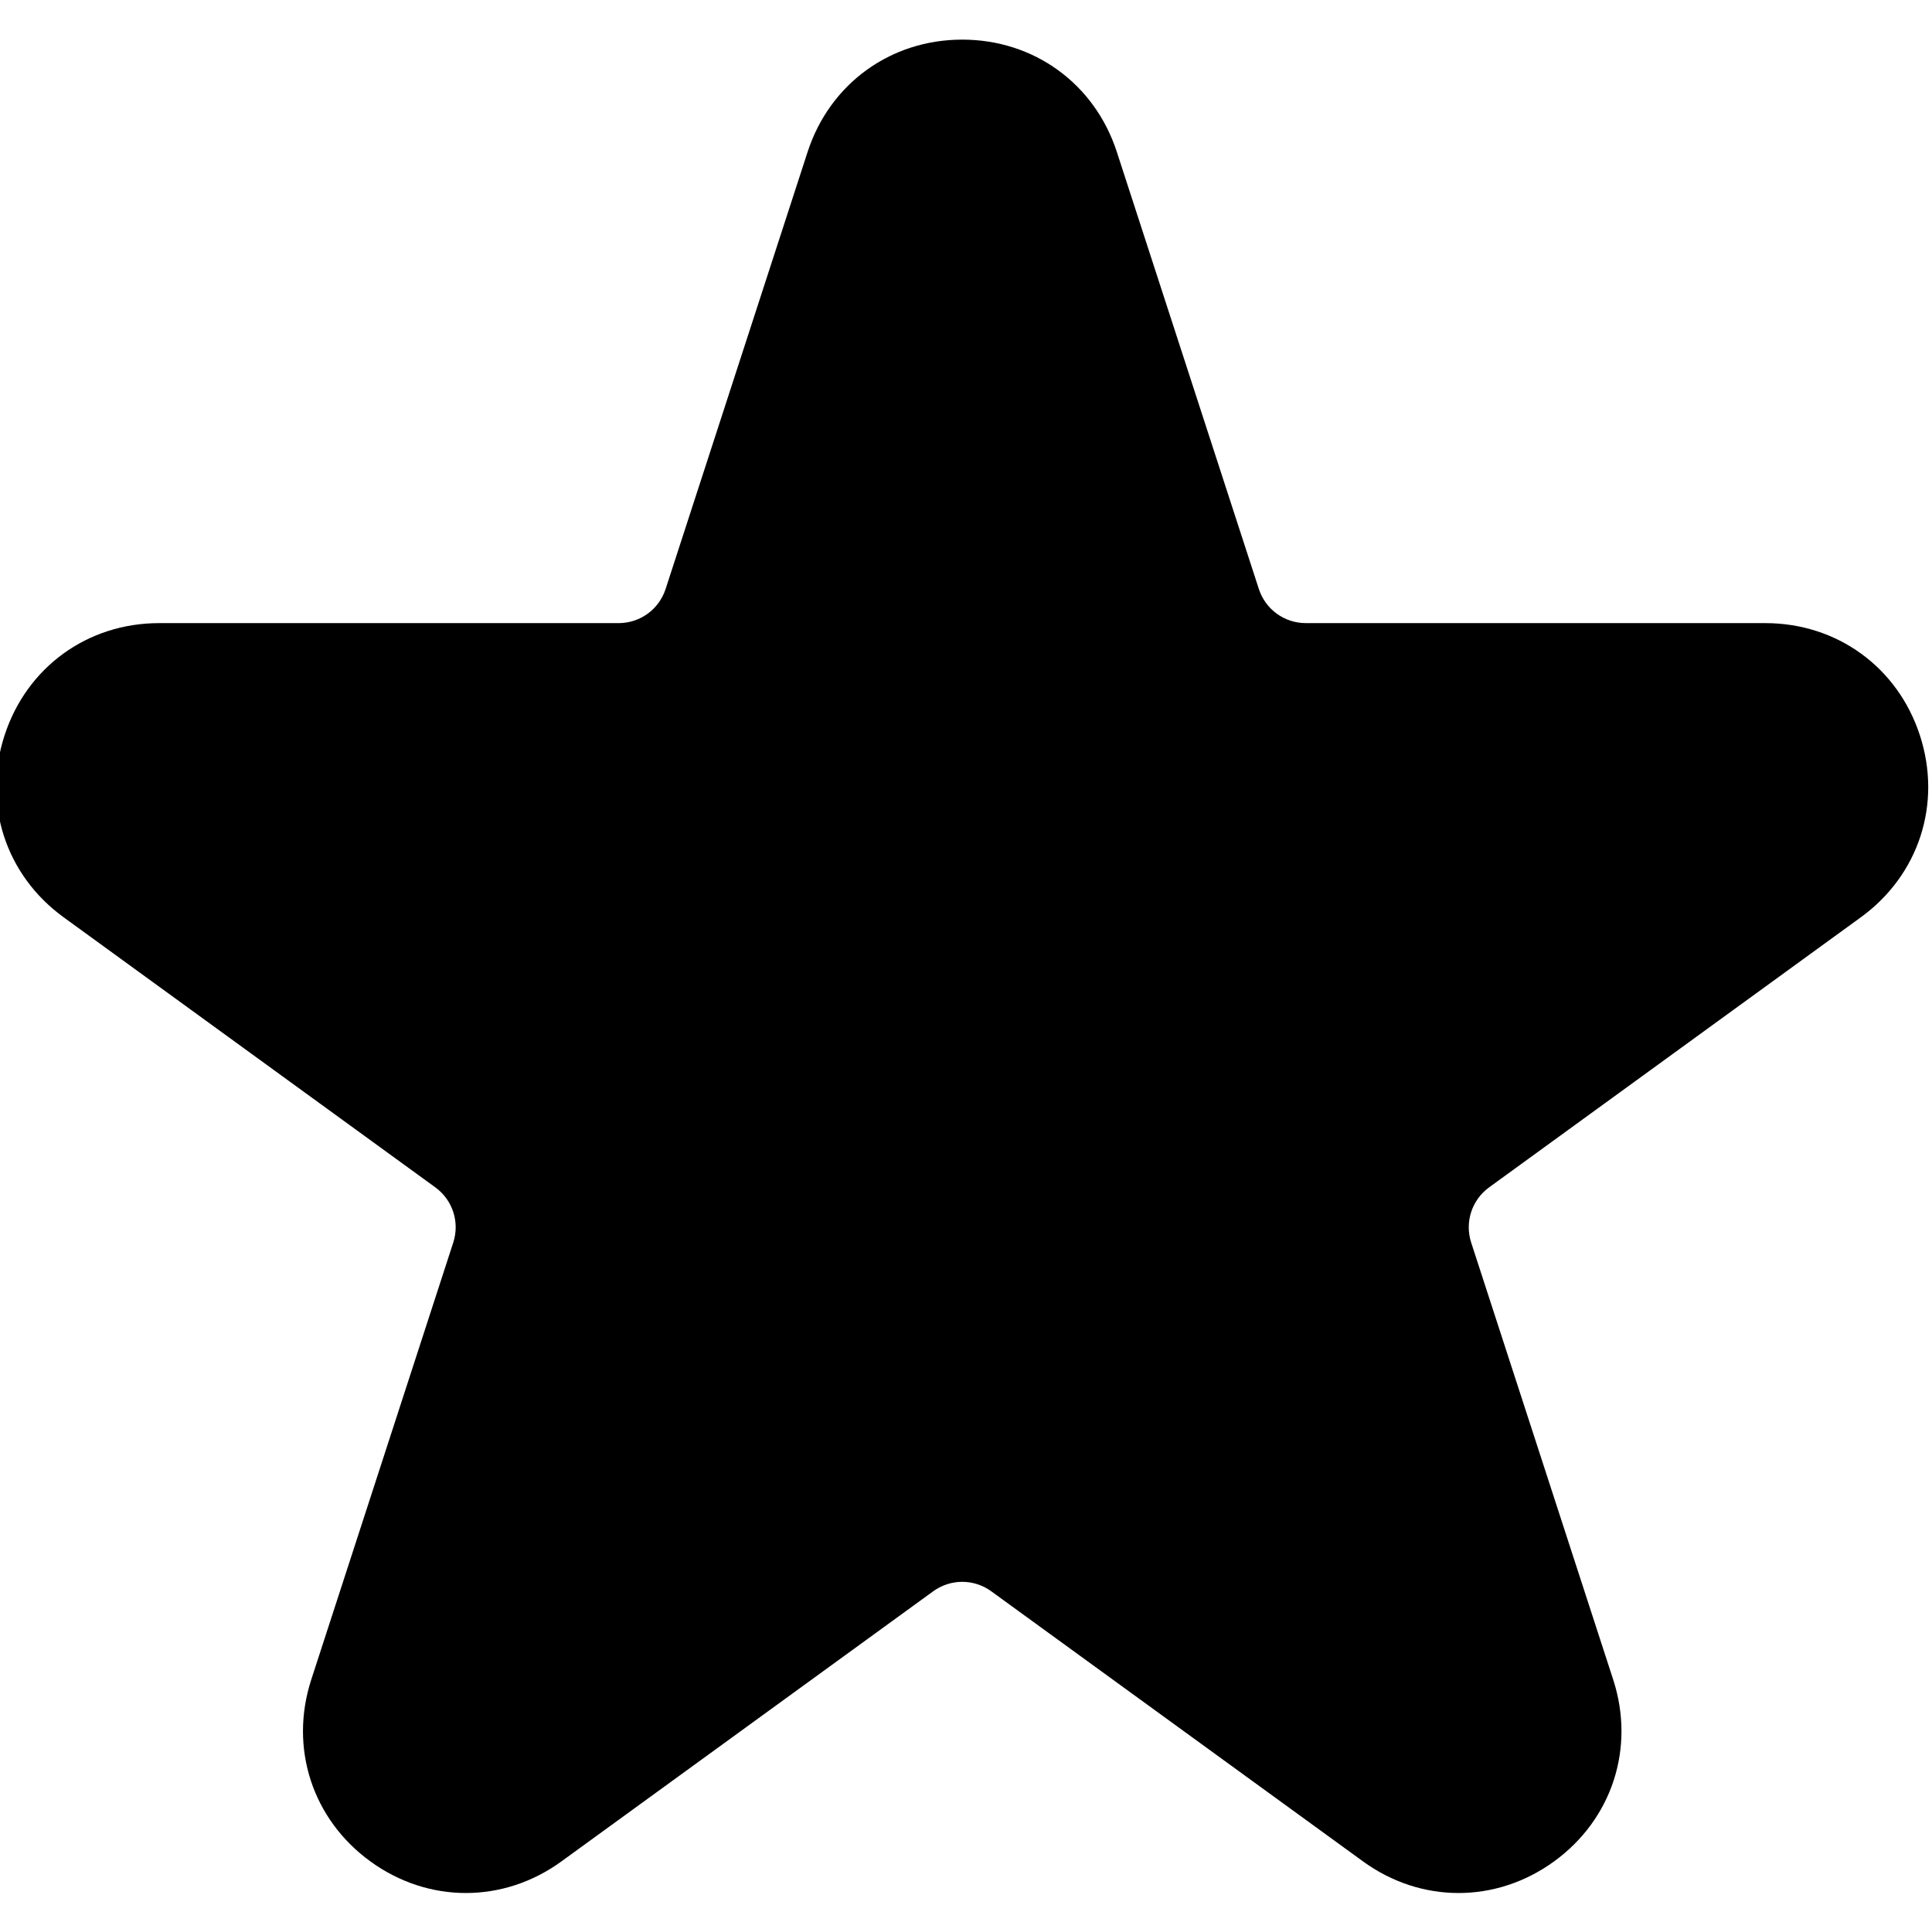
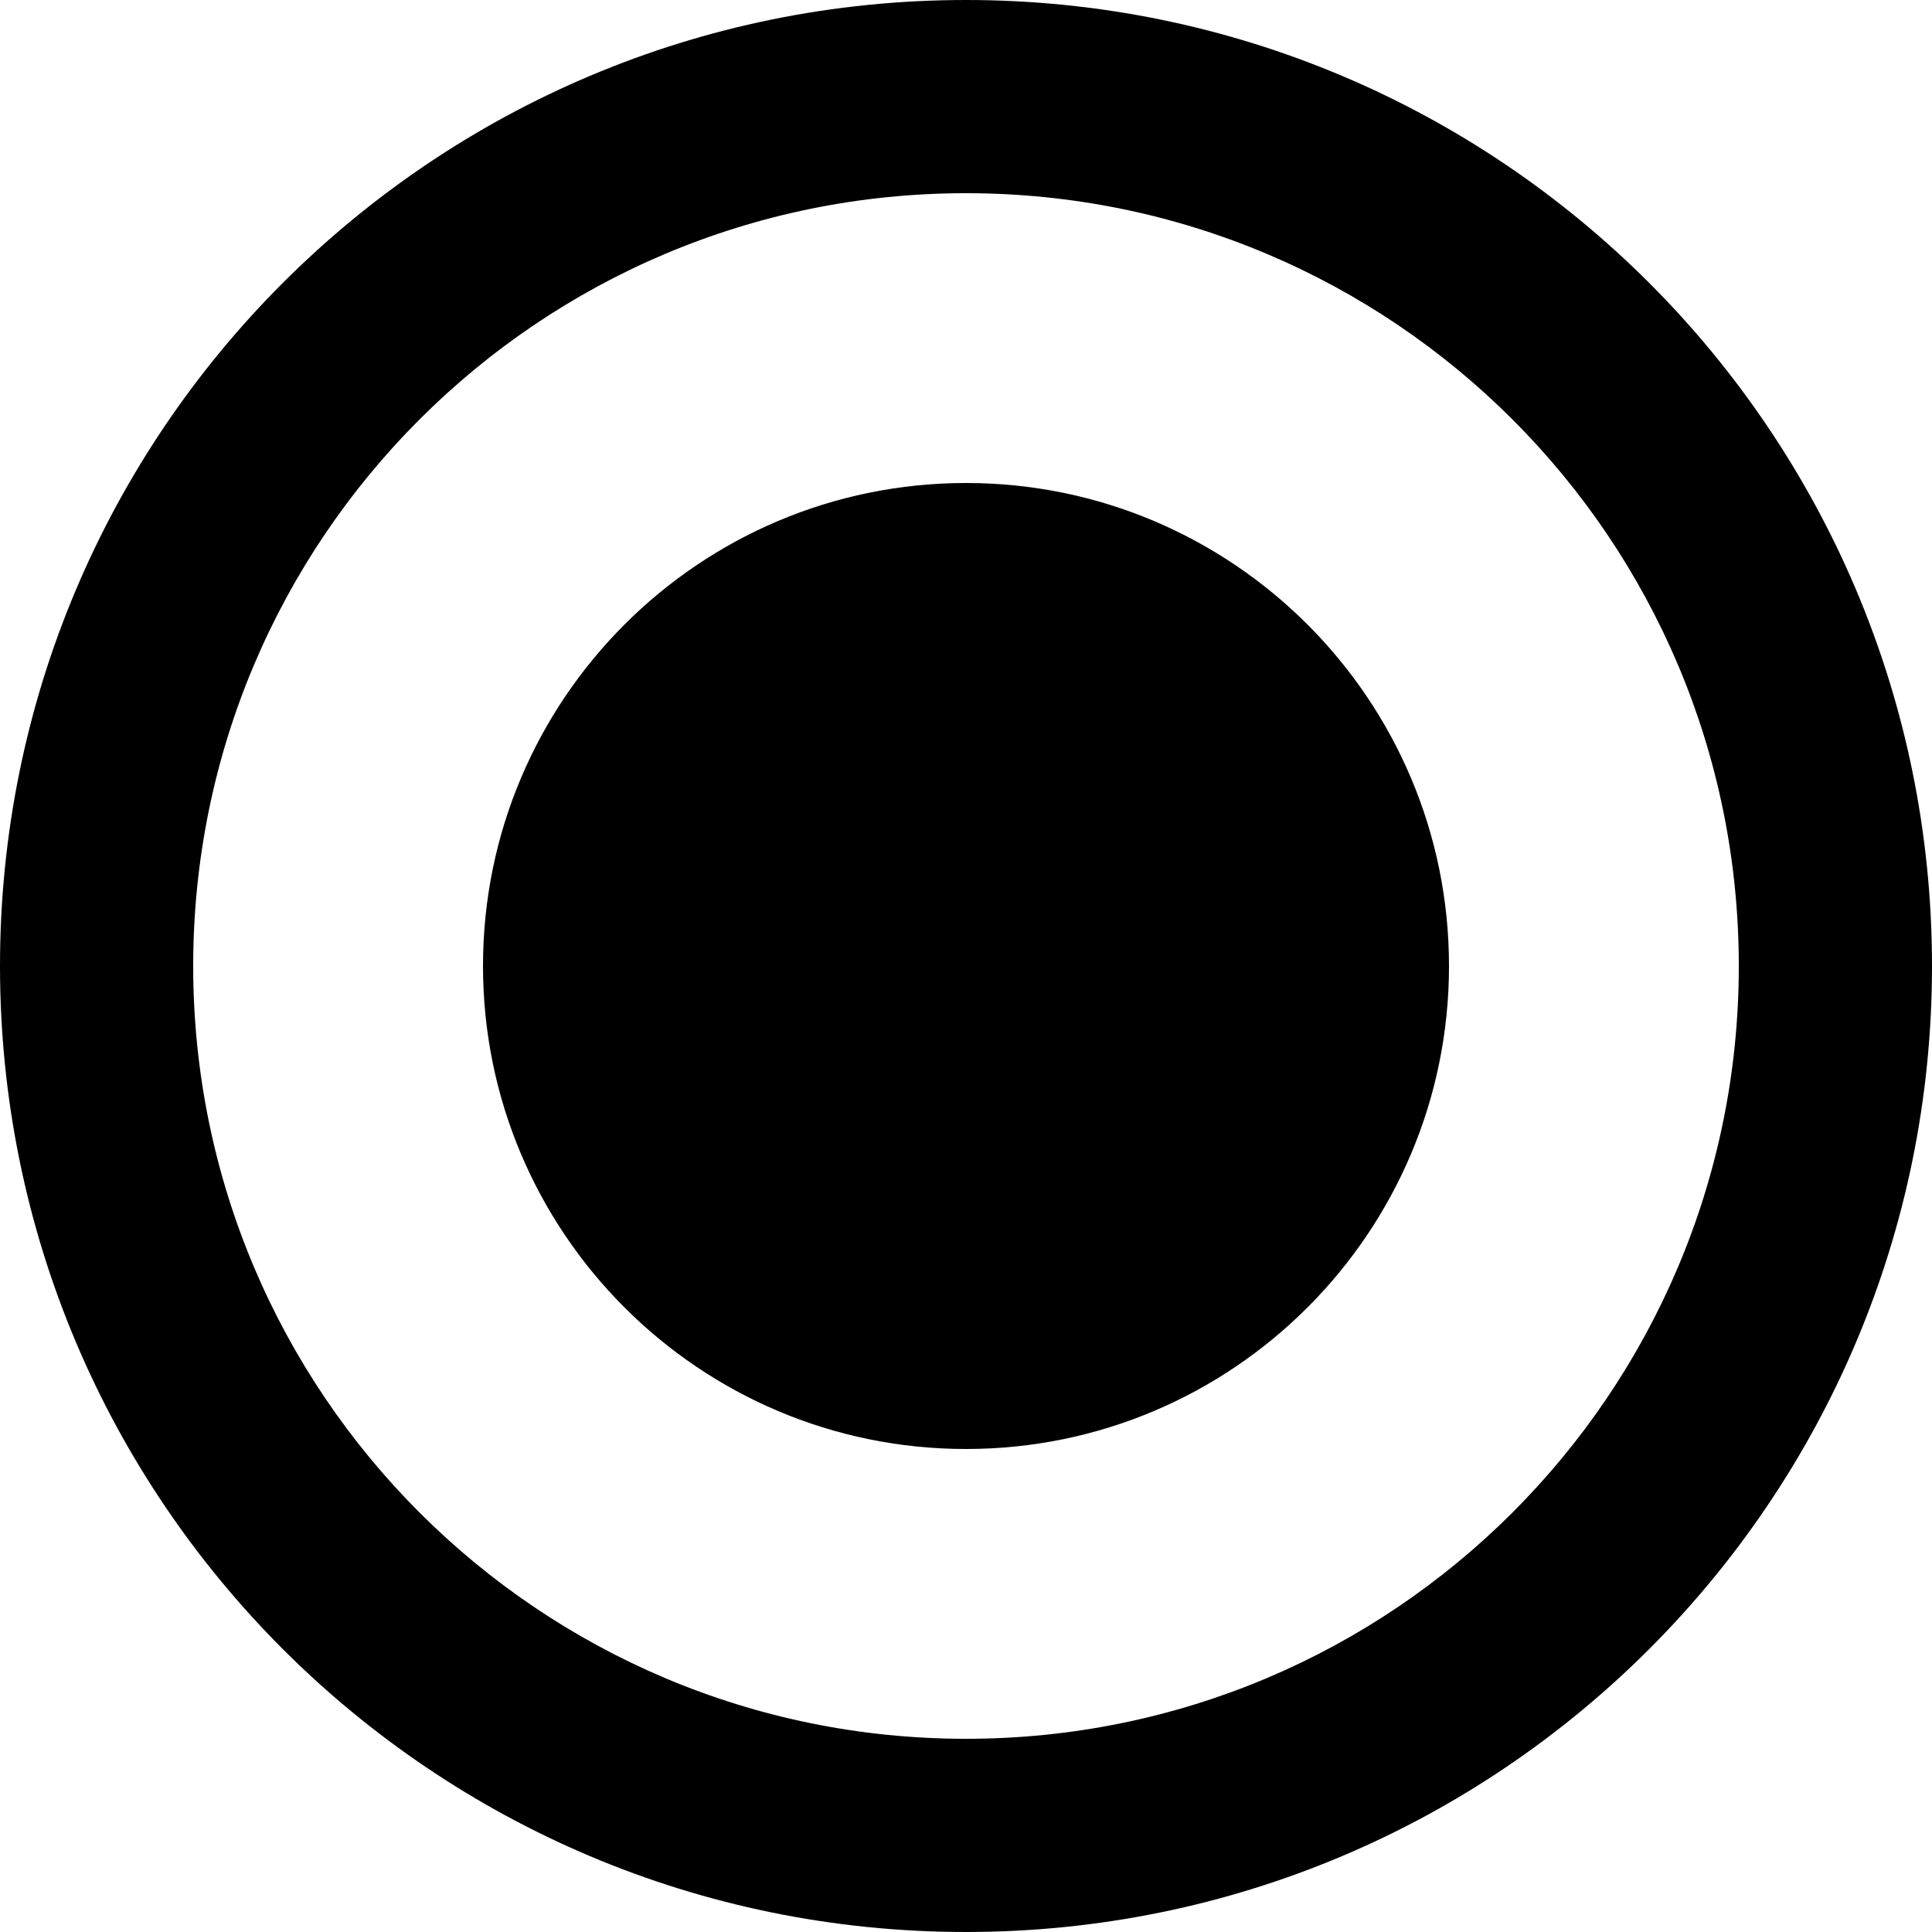
- <svg xmlns="http://www.w3.org/2000/svg" viewBox="1 -10 512 511">
-   <path d="m509.805 184.898c-5.879-18.086-21.965-29.773-40.98-29.773h-121.762c-5.691 0-10.699-3.637-12.457-9.051l-37.629-115.801c-5.875-18.086-21.961-29.773-40.977-29.773s-35.102 11.688-40.98 29.773l-37.625 115.801c-1.758 5.414-6.766 9.051-12.457 9.051h-121.762c-19.016 0-35.102 11.688-40.98 29.773-5.875 18.086.27 36.996 15.656 48.172l98.504 71.57c4.605 3.344 6.52 9.23 4.758 14.645l-37.625 115.801c-5.875 18.086.27 36.996 15.652 48.176 15.387 11.18 35.27 11.176 50.652 0l98.508-71.57c4.602-3.344 10.793-3.348 15.398 0l98.508 71.57c7.691 5.59 16.508 8.383 25.324 8.383s17.637-2.797 25.328-8.383c15.383-11.18 21.527-30.09 15.652-48.176l-37.629-115.801c-1.758-5.414.152-11.297 4.758-14.645l98.508-71.566c15.387-11.18 21.531-30.09 15.656-48.176zm0 0" />
+ <svg xmlns="http://www.w3.org/2000/svg" viewBox="0 0 426.667 426.667">
+   <g>
+     <path d="M213.333,106.667c-58.88,0-106.667,47.787-106.667,106.667S154.453,320,213.333,320S320,272.213,320,213.333    S272.213,106.667,213.333,106.667z" />
+     <path d="M213.333,0C95.467,0,0,95.467,0,213.333s95.467,213.333,213.333,213.333S426.667,331.2,426.667,213.333    S331.2,0,213.333,0z M213.333,384c-94.293,0-170.667-76.373-170.667-170.667S119.04,42.667,213.333,42.667    S384,119.04,384,213.333S307.627,384,213.333,384z" />
+   </g>
</svg>
